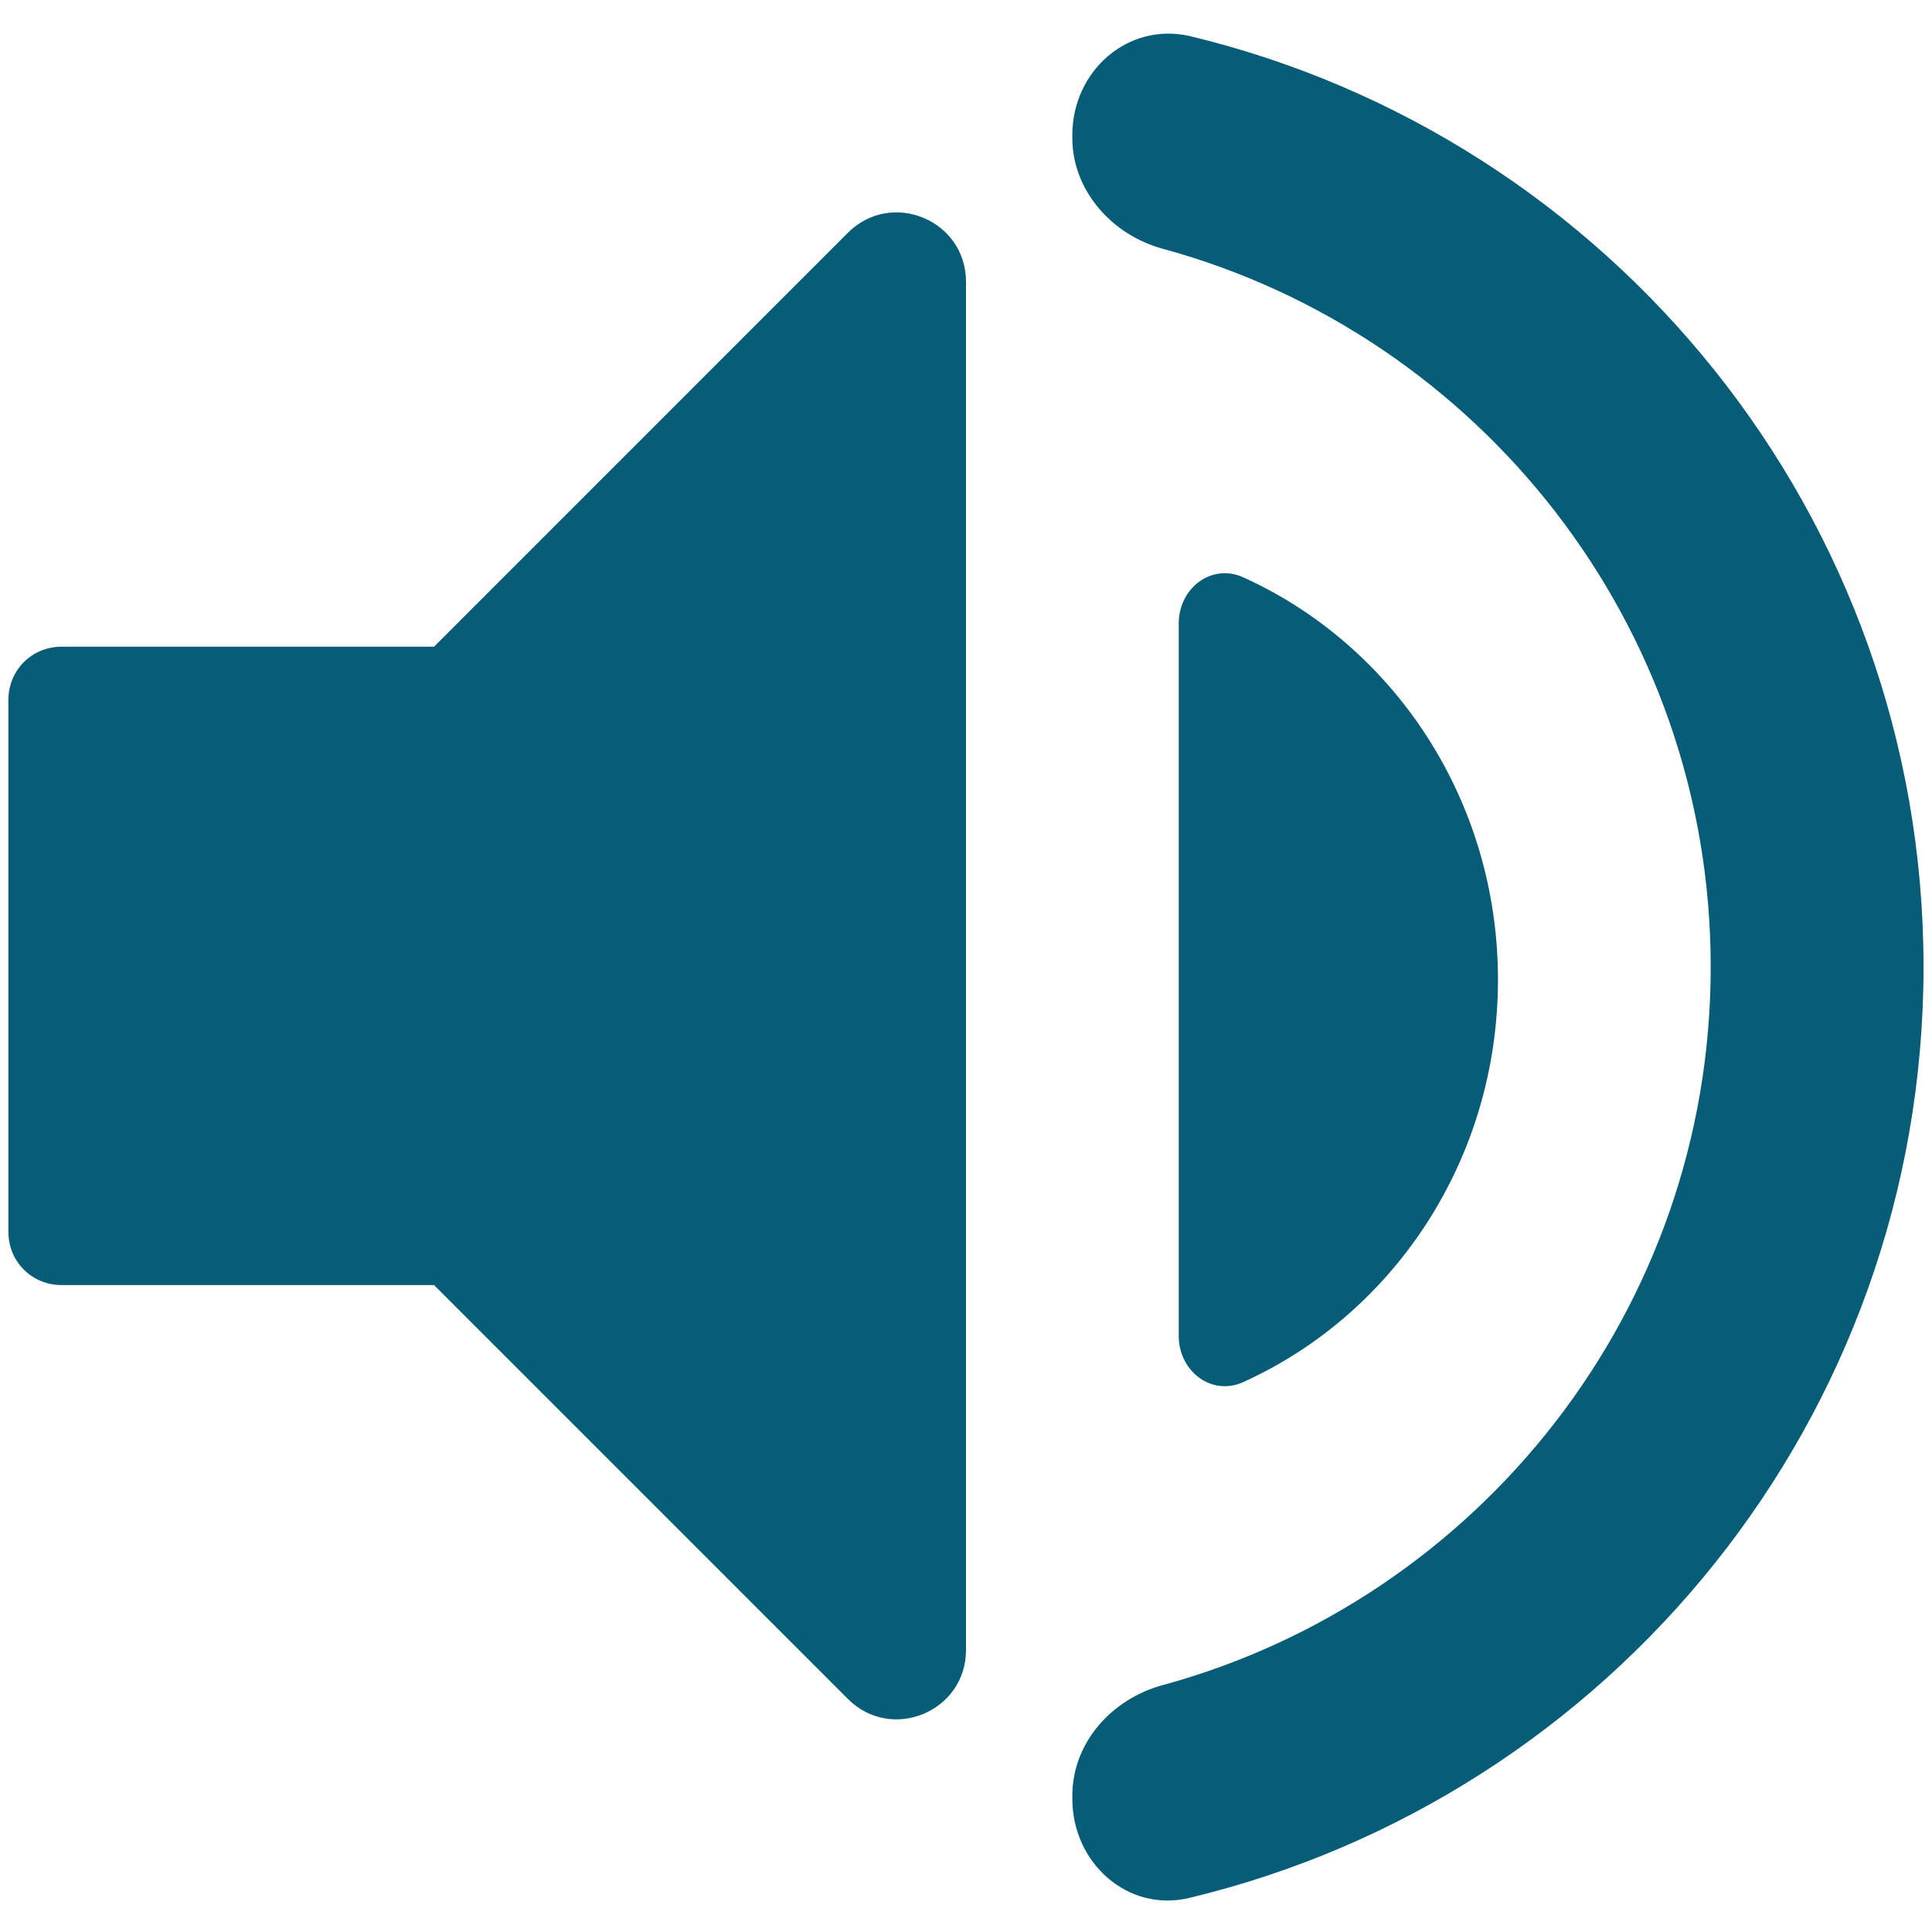
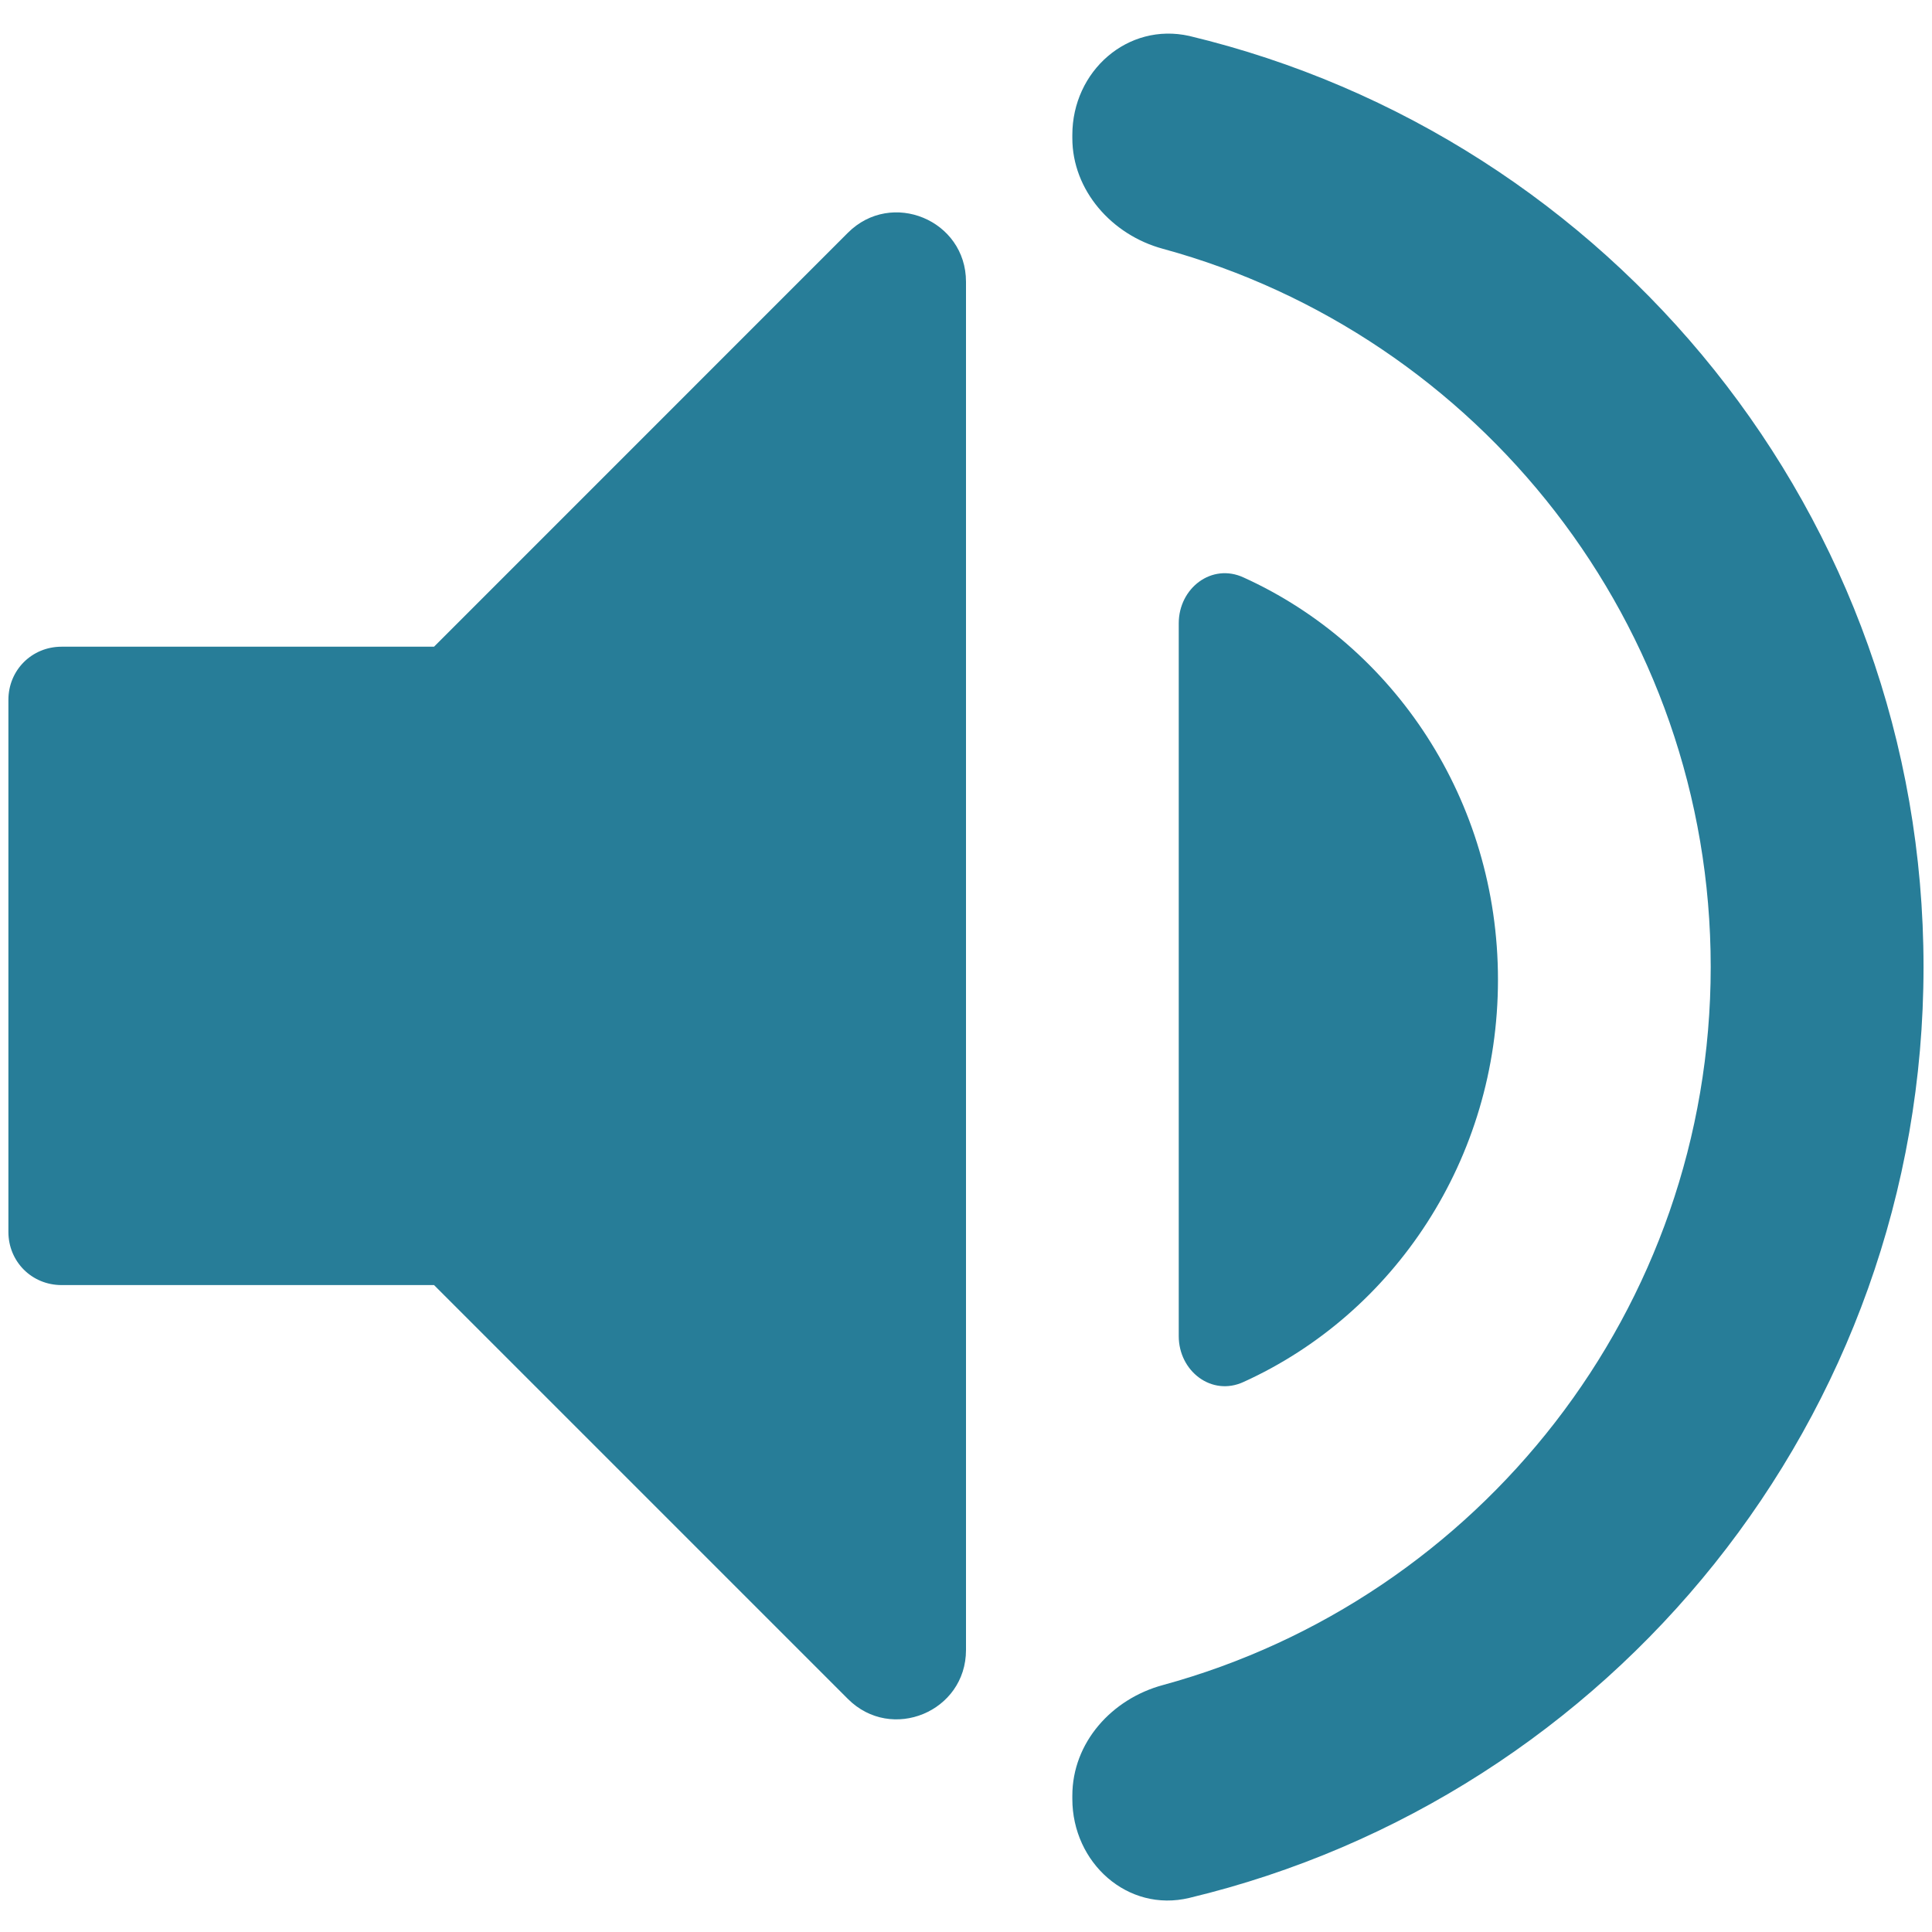
<svg xmlns="http://www.w3.org/2000/svg" width="26" height="26" viewBox="0 0 26 26" fill="none">
-   <path fill-rule="evenodd" clip-rule="evenodd" d="M16.006 25.541C15.176 25.741 14.431 25.069 14.431 24.209V24.166C14.431 23.451 14.961 22.863 15.649 22.677C19.901 21.517 23.022 17.623 23.022 13.012C23.022 8.402 19.901 4.508 15.649 3.348C14.961 3.162 14.431 2.56 14.431 1.859V1.816C14.431 0.957 15.176 0.298 16.006 0.484C21.677 1.844 25.886 6.942 25.886 13.012C25.886 19.084 21.677 24.181 16.006 25.541ZM11.41 3.133L5.841 8.703H0.829C0.428 8.703 0.113 9.018 0.113 9.419V16.578C0.113 16.979 0.428 17.294 0.829 17.294H5.841L11.41 22.863C11.997 23.451 13 23.035 13 22.205V3.792C13 2.961 11.997 2.546 11.41 3.133ZM15.863 17.981C15.863 18.453 16.307 18.797 16.737 18.597C18.756 17.68 20.159 15.604 20.159 13.184C20.159 10.765 18.756 8.688 16.737 7.772C16.307 7.572 15.863 7.915 15.863 8.388V17.981Z" fill="#075D78" />
+   <path fill-rule="evenodd" clip-rule="evenodd" d="M16.006 25.541C15.176 25.741 14.431 25.069 14.431 24.209V24.166C14.431 23.451 14.961 22.863 15.649 22.677C19.901 21.517 23.022 17.623 23.022 13.012C23.022 8.402 19.901 4.508 15.649 3.348C14.961 3.162 14.431 2.56 14.431 1.859V1.816C14.431 0.957 15.176 0.298 16.006 0.484C21.677 1.844 25.886 6.942 25.886 13.012C25.886 19.084 21.677 24.181 16.006 25.541ZM11.41 3.133L5.841 8.703H0.829C0.428 8.703 0.113 9.018 0.113 9.419V16.578C0.113 16.979 0.428 17.294 0.829 17.294H5.841L11.41 22.863C11.997 23.451 13 23.035 13 22.205V3.792C13 2.961 11.997 2.546 11.41 3.133ZM15.863 17.981C15.863 18.453 16.307 18.797 16.737 18.597C18.756 17.68 20.159 15.604 20.159 13.184C20.159 10.765 18.756 8.688 16.737 7.772C16.307 7.572 15.863 7.915 15.863 8.388V17.981Z" fill="#277D98" />
</svg>
